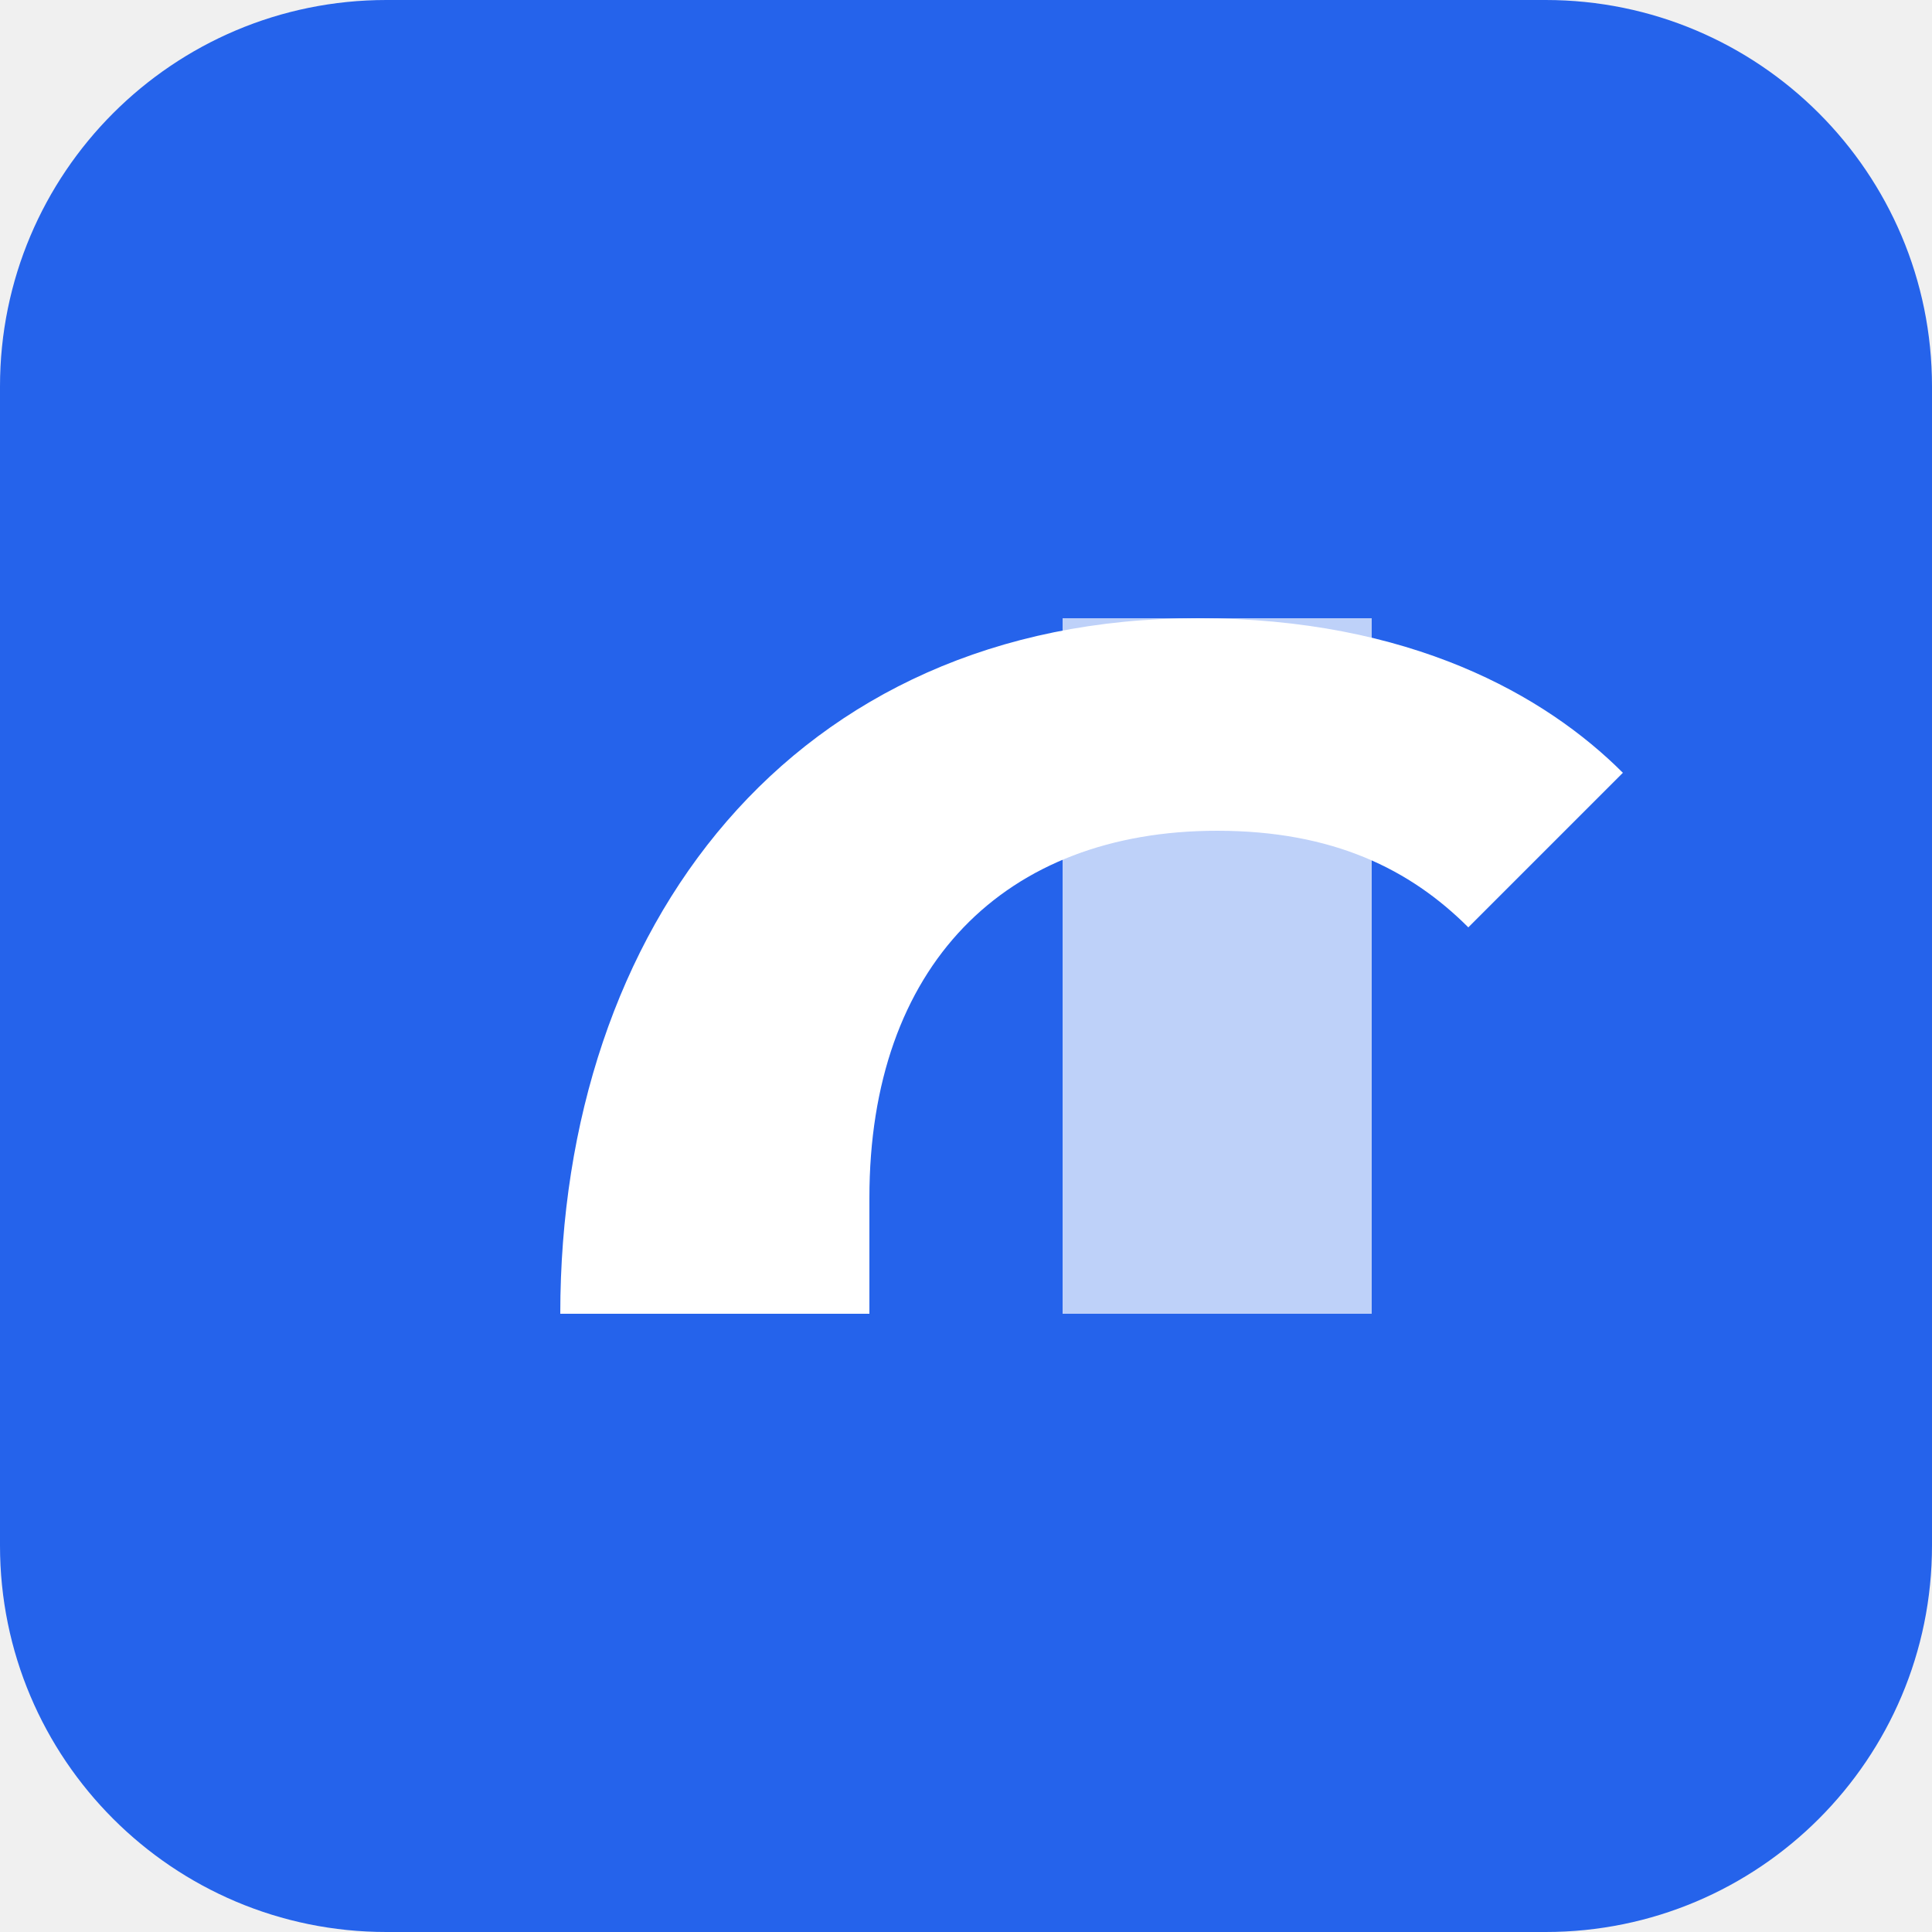
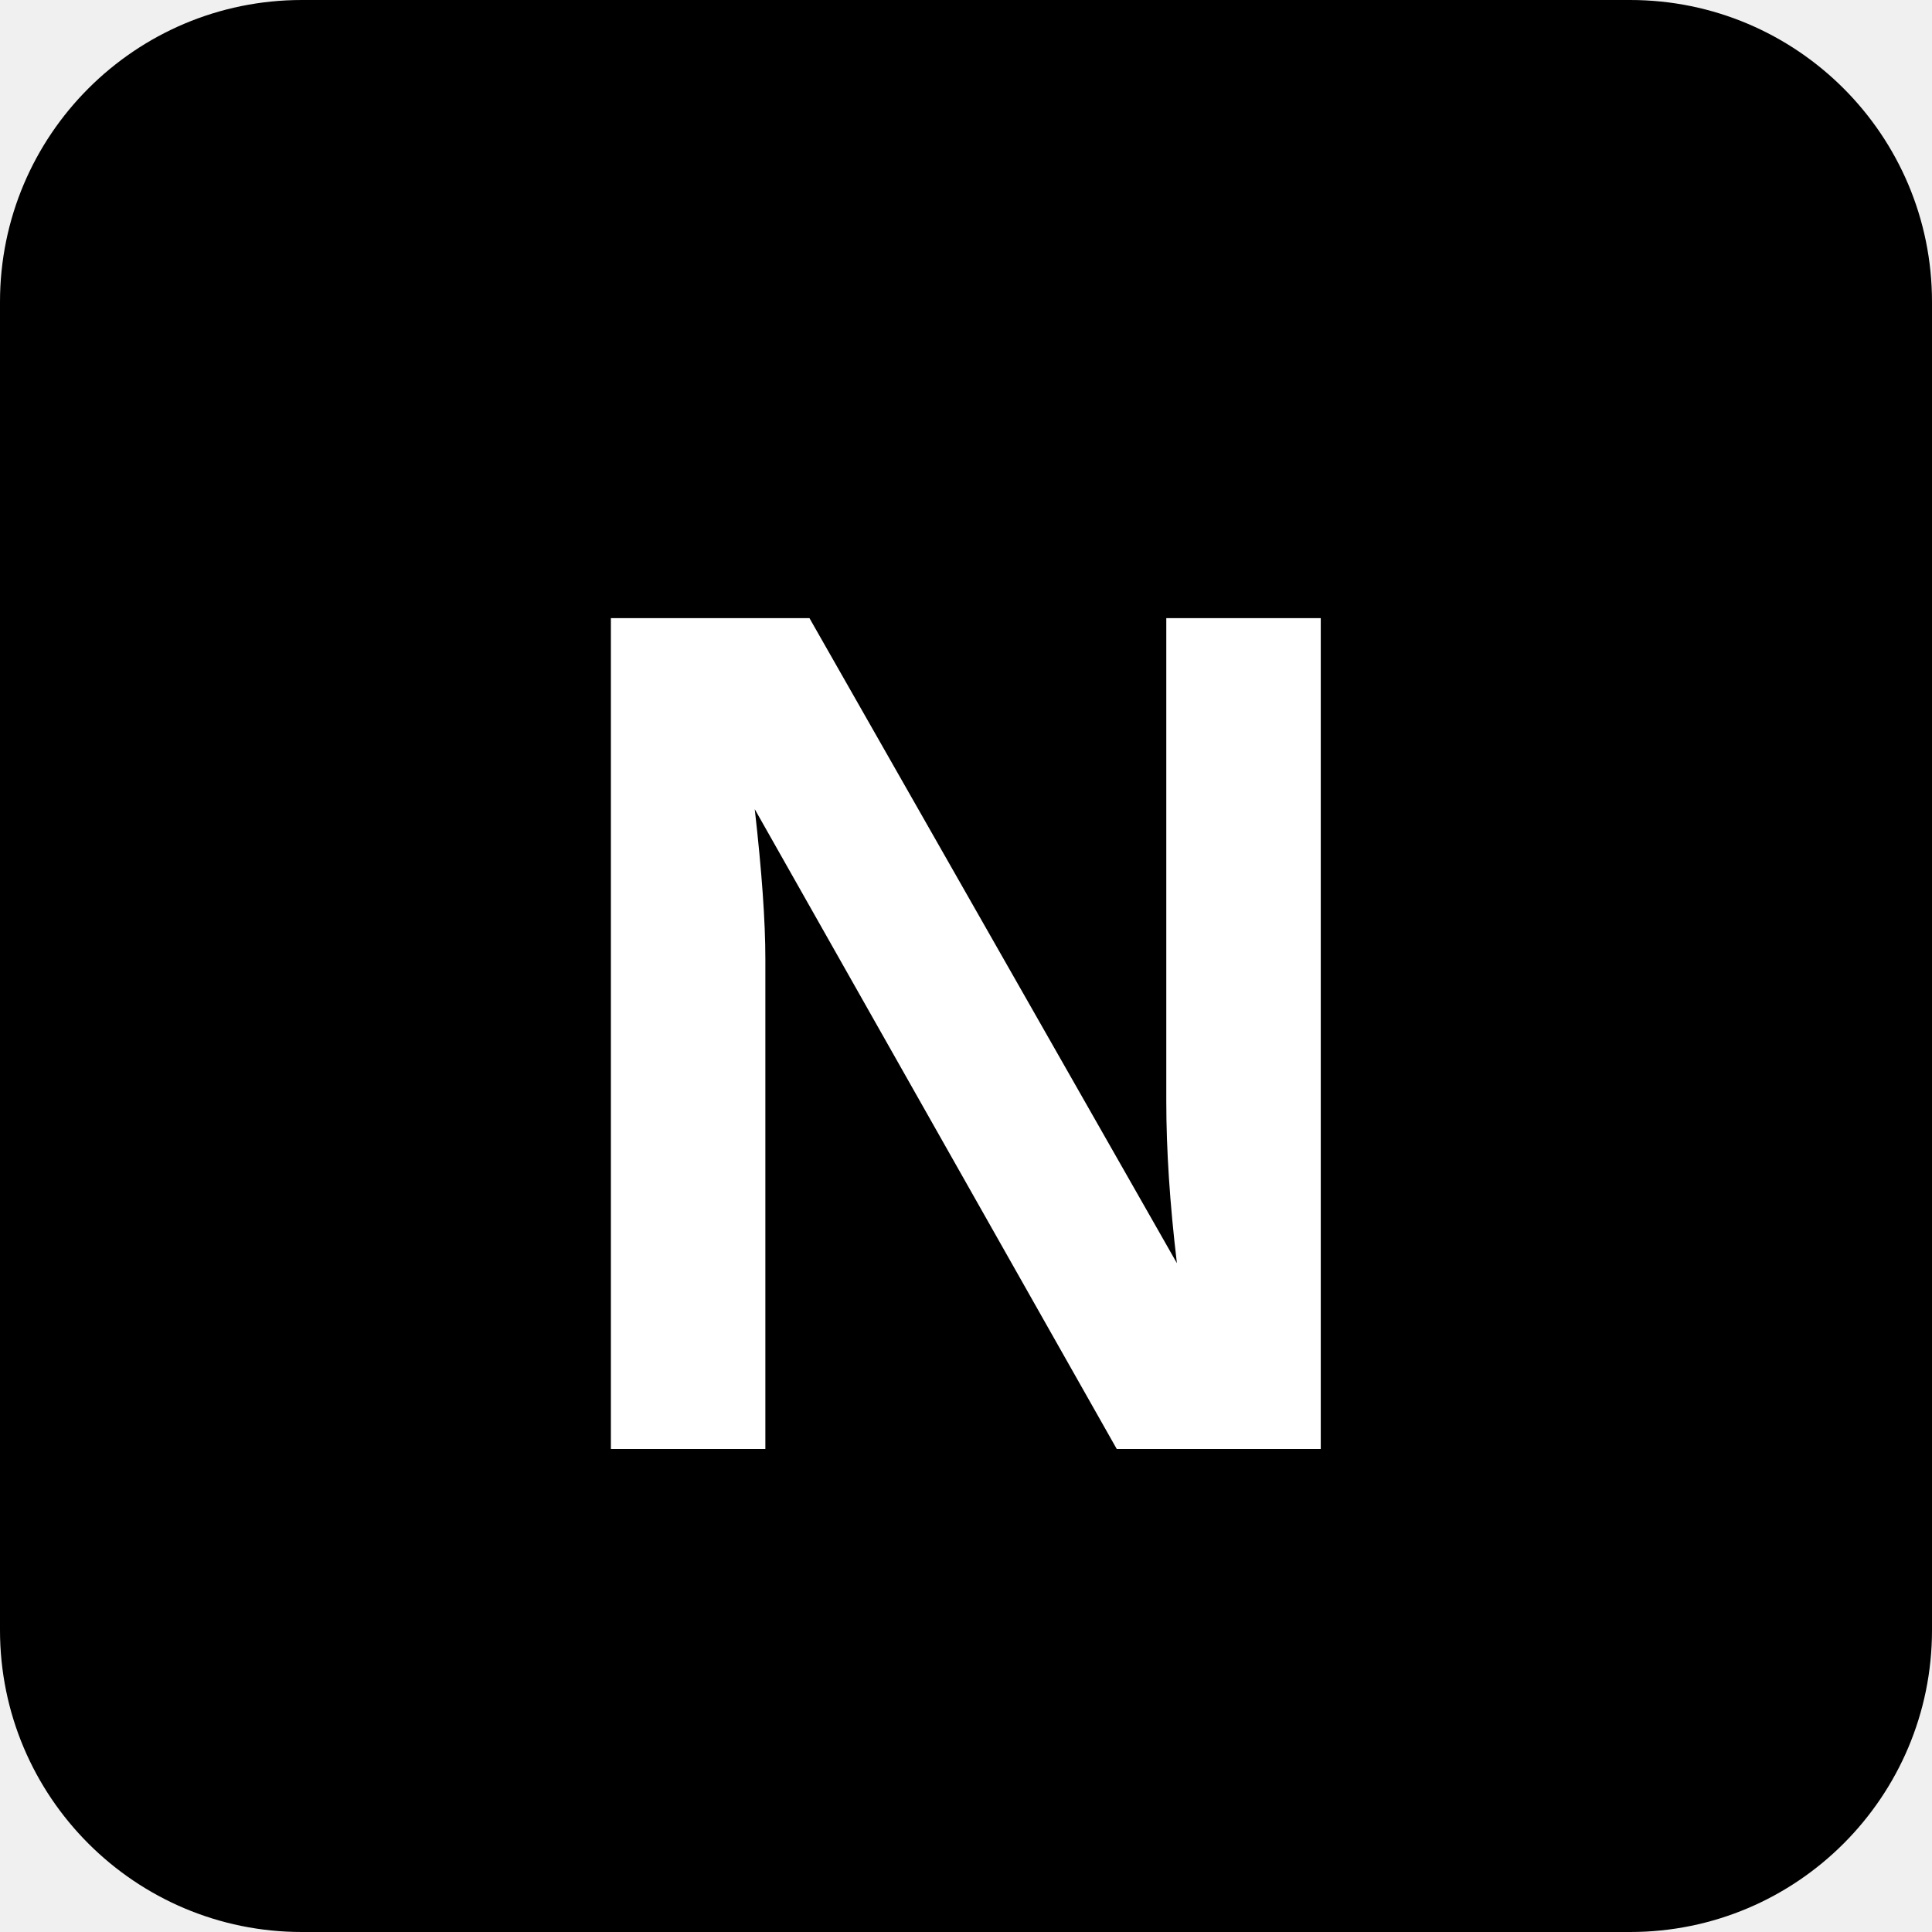
- <svg xmlns="http://www.w3.org/2000/svg" width="100" height="100" viewBox="0 0 100 100" fill="none">
-   <rect width="100" height="100" rx="20" fill="#2563EB" />
-   <path d="M29 68C29 48 41 32 62 32C73 32 80 36 84 40L76 48C73 45 69 43 63 43C52 43 45 50 45 62V68H29Z" fill="white" />
-   <path d="M55 68V32H71V68H55Z" fill="white" fill-opacity="0.7" />
+ <svg xmlns="http://www.w3.org/2000/svg" viewBox="0 0 128 128">
+   <rect x="0" y="0" width="128" height="128" rx="20" ry="20" fill="#000000" />
+   <text x="64" y="96" font-family="Arial, sans-serif" font-size="80" font-weight="bold" fill="#FFFFFF" text-anchor="middle">N</text>
</svg>
